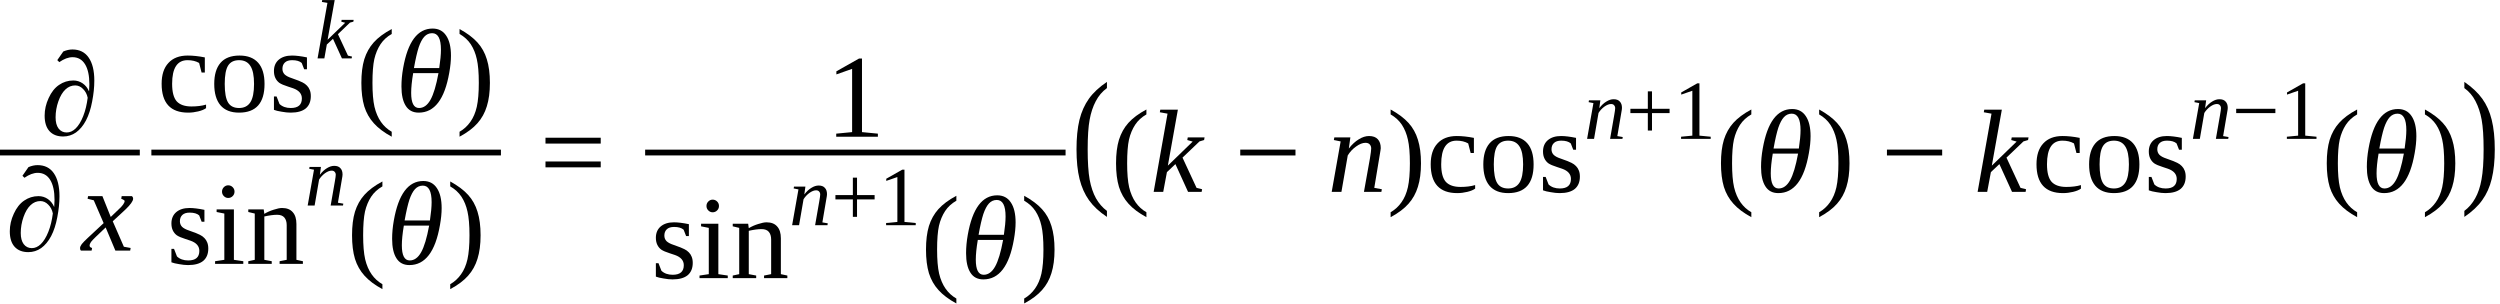
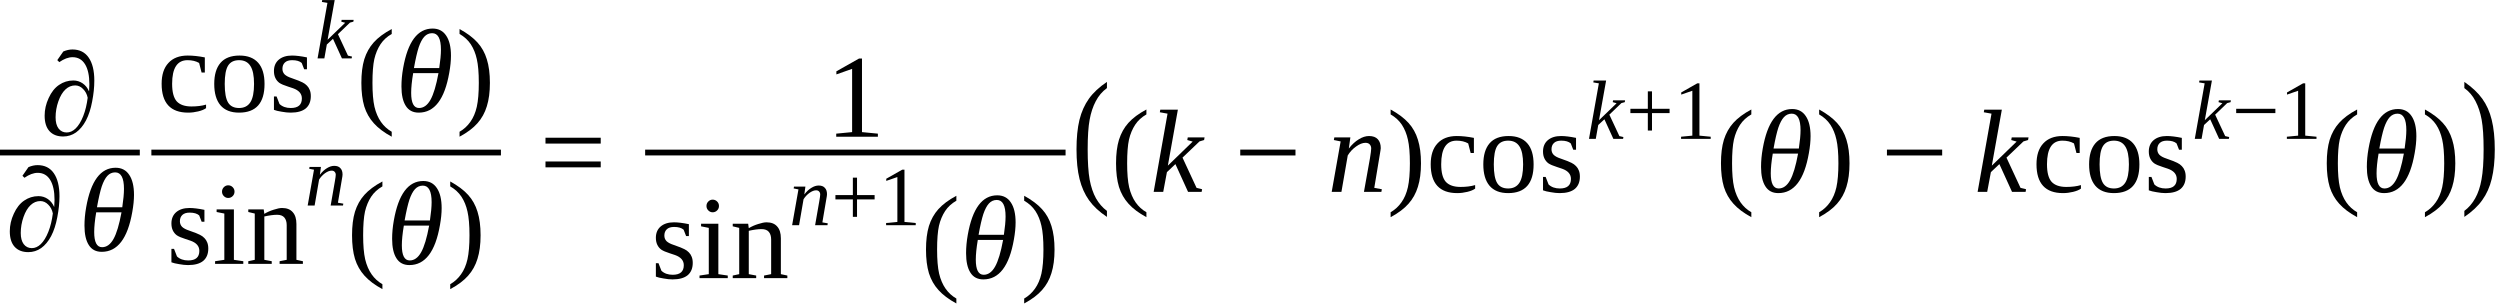
<svg xmlns="http://www.w3.org/2000/svg" height="30.74pt" width="253.204pt" viewBox="0 -19.433 253.204 30.74">
  <g transform="translate(0, -3.984375)">
    <g transform="translate(4.114908, -5.765625)">
      <text font-size="12" text-anchor="middle" y="3.984" x="2.965" font-family="Times New Roman" fill="black">∂</text>
    </g>
    <g transform="translate(0.585938, 9.931641)">
      <g transform="translate(0, -3.984375)">
        <text font-size="12" text-anchor="middle" y="3.984" x="2.965" font-family="Times New Roman" fill="black">∂</text>
      </g>
      <g transform="translate(7.26302, 0)">
-         <text font-size="12" text-anchor="middle" y="0" x="3.062" font-family="Times New Roman" font-style="italic" fill="black">x</text>
+         <text font-size="12" text-anchor="middle" y="0" x="3.062" font-family="Times New Roman" font-style="italic" fill="black">θ</text>
      </g>
    </g>
    <line stroke-width="0.586" y2="0" y1="0" stroke="black" stroke-linecap="butt" stroke-dasharray="none" x2="14.16" x1="0" fill="none" />
  </g>
  <g transform="translate(15.33138, -3.984375)">
    <g transform="translate(0.585938, -4.16599)">
      <text font-size="12" text-anchor="middle" y="0" x="7.998" font-family="Times New Roman" fill="black">cos</text>
      <g transform="translate(15.99609, 0)">
        <text font-size="12" text-anchor="middle" y="0" x="0" font-family="Times New Roman, Lucida Sans Unicode" fill="black" />
        <g transform="translate(0, -5.367188)">
          <text font-size="8.52" text-anchor="middle" y="0" x="1.891" font-family="Times New Roman" font-style="italic" fill="black">k</text>
        </g>
      </g>
      <g transform="translate(20.15209, 0)">
        <g transform="translate(0, -3.984375)">
          <text font-size="12.013" transform="scale(0.998927, 1)" text-anchor="middle" y="3.982" x="2" font-family="Times New Roman" fill="black">(</text>
        </g>
        <g transform="translate(3.996094, 0)">
          <text font-size="12" text-anchor="middle" y="0" x="2.947" font-family="Times New Roman" font-style="italic" fill="black">θ</text>
        </g>
        <g transform="translate(10.08398, -3.984375)">
          <text font-size="12.013" transform="scale(0.998927, 1)" text-anchor="middle" y="3.982" x="2" font-family="Times New Roman" fill="black">)</text>
        </g>
      </g>
    </g>
    <g transform="translate(1.530029, 11.27344)">
      <text font-size="12" text-anchor="middle" y="0" x="7.002" font-family="Times New Roman" fill="black">sin</text>
      <g transform="translate(14.00391, -5.908887)">
        <text font-size="8.52" text-anchor="middle" y="0" x="2.13" font-family="Times New Roman" font-style="italic" fill="black">n</text>
      </g>
      <g transform="translate(18.26391, 0)">
        <g transform="translate(0, -3.984375)">
          <text font-size="12.013" transform="scale(0.998927, 1)" text-anchor="middle" y="3.982" x="2" font-family="Times New Roman" fill="black">(</text>
        </g>
        <g transform="translate(3.996094, 0)">
          <text font-size="12" text-anchor="middle" y="0" x="2.947" font-family="Times New Roman" font-style="italic" fill="black">θ</text>
        </g>
        <g transform="translate(10.08398, -3.984375)">
          <text font-size="12.013" transform="scale(0.998927, 1)" text-anchor="middle" y="3.982" x="2" font-family="Times New Roman" fill="black">)</text>
        </g>
      </g>
    </g>
    <line stroke-width="0.586" y2="0" y1="0" stroke="black" stroke-linecap="butt" stroke-dasharray="none" x2="35.404" x1="0" fill="none" />
  </g>
  <g transform="translate(54.65469, -3.984375)">
    <text font-size="12" text-anchor="middle" y="3.984" x="3.384" font-family="Times New Roman" fill="black">=</text>
  </g>
  <g transform="translate(65.34155, -3.984375)">
    <g transform="translate(18.29042, -1.599609)">
      <text font-size="12" text-anchor="middle" y="0" x="3" font-family="Times New Roman" fill="black">1</text>
    </g>
    <g transform="translate(0.585938, 12.72445)">
      <text font-size="12" text-anchor="middle" y="0" x="7.002" font-family="Times New Roman" fill="black">sin</text>
      <g transform="translate(14.00391, -5.367188)">
        <text font-size="8.52" text-anchor="middle" y="0" x="2.13" font-family="Times New Roman" font-style="italic" fill="black">n</text>
        <g transform="translate(4.26, -2.828906)">
          <text font-size="8.52" text-anchor="middle" y="2.829" x="2.402" font-family="Times New Roman" fill="black">+</text>
        </g>
        <g transform="translate(9.06498, 0)">
          <text font-size="8.52" text-anchor="middle" y="0" x="2.13" font-family="Times New Roman" fill="black">1</text>
        </g>
      </g>
      <g transform="translate(27.32889, 0)">
        <g transform="translate(0, -3.984375)">
          <text font-size="12.013" transform="scale(0.998927, 1)" text-anchor="middle" y="3.982" x="2" font-family="Times New Roman" fill="black">(</text>
        </g>
        <g transform="translate(3.996094, 0)">
          <text font-size="12" text-anchor="middle" y="0" x="2.947" font-family="Times New Roman" font-style="italic" fill="black">θ</text>
        </g>
        <g transform="translate(10.08398, -3.984375)">
          <text font-size="12.013" transform="scale(0.998927, 1)" text-anchor="middle" y="3.982" x="2" font-family="Times New Roman" fill="black">)</text>
        </g>
      </g>
    </g>
    <line stroke-width="0.586" y2="0" y1="0" stroke="black" stroke-linecap="butt" stroke-dasharray="none" x2="42.581" x1="0" fill="none" />
  </g>
  <g transform="translate(108.5083, 0)">
    <g transform="translate(0, -3.984375)">
      <text font-size="15.085" transform="scale(0.795509, 1)" text-anchor="middle" y="3.319" x="2.512" font-family="Times New Roman" fill="black">(</text>
    </g>
    <g transform="translate(3.996094, 0)">
      <g transform="translate(0, -3.984375)">
        <text font-size="12.013" transform="scale(0.998927, 1)" text-anchor="middle" y="3.982" x="2" font-family="Times New Roman" fill="black">(</text>
      </g>
      <g transform="translate(3.996094, 0)">
        <text font-size="12" text-anchor="middle" y="0" x="2.663" font-family="Times New Roman" font-style="italic" fill="black">k</text>
        <g transform="translate(8.52018, -3.984375)">
          <text font-size="12" text-anchor="middle" y="3.984" x="3.384" font-family="Times New Roman" fill="black">−</text>
        </g>
        <g transform="translate(17.95442, 0)">
          <text font-size="12" text-anchor="middle" y="0" x="3" font-family="Times New Roman" font-style="italic" fill="black">n</text>
        </g>
      </g>
      <g transform="translate(27.95052, -3.984375)">
        <text font-size="12.013" transform="scale(0.998927, 1)" text-anchor="middle" y="3.982" x="2" font-family="Times New Roman" fill="black">)</text>
      </g>
      <g transform="translate(31.94661, 0)">
        <text font-size="12" text-anchor="middle" y="0" x="7.998" font-family="Times New Roman" fill="black">cos</text>
        <g transform="translate(15.99609, -5.367188)">
-           <text font-size="8.52" text-anchor="middle" y="0" x="2.13" font-family="Times New Roman" font-style="italic" fill="black">n</text>
+           <text font-size="8.52" text-anchor="middle" y="0" x="2.13" font-family="Times New Roman" font-style="italic" fill="black">k</text>
          <g transform="translate(4.26, -2.828906)">
            <text font-size="8.52" text-anchor="middle" y="2.829" x="2.402" font-family="Times New Roman" fill="black">+</text>
          </g>
          <g transform="translate(9.06498, 0)">
            <text font-size="8.52" text-anchor="middle" y="0" x="2.13" font-family="Times New Roman" fill="black">1</text>
          </g>
        </g>
      </g>
      <g transform="translate(61.26768, 0)">
        <g transform="translate(0, -3.984375)">
          <text font-size="12.013" transform="scale(0.998927, 1)" text-anchor="middle" y="3.982" x="2" font-family="Times New Roman" fill="black">(</text>
        </g>
        <g transform="translate(3.996094, 0)">
          <text font-size="12" text-anchor="middle" y="0" x="2.947" font-family="Times New Roman" font-style="italic" fill="black">θ</text>
        </g>
        <g transform="translate(10.08398, -3.984375)">
          <text font-size="12.013" transform="scale(0.998927, 1)" text-anchor="middle" y="3.982" x="2" font-family="Times New Roman" fill="black">)</text>
        </g>
      </g>
      <g transform="translate(78.01443, -3.984375)">
        <text font-size="12" text-anchor="middle" y="3.984" x="3.384" font-family="Times New Roman" fill="black">−</text>
      </g>
      <g transform="translate(87.44867, 0)">
        <text font-size="12" text-anchor="middle" y="0" x="2.663" font-family="Times New Roman" font-style="italic" fill="black">k</text>
      </g>
      <g transform="translate(93.30218, 0)">
        <text font-size="12" text-anchor="middle" y="0" x="7.998" font-family="Times New Roman" fill="black">cos</text>
        <g transform="translate(15.99609, -5.367188)">
-           <text font-size="8.52" text-anchor="middle" y="0" x="2.13" font-family="Times New Roman" font-style="italic" fill="black">n</text>
+           <text font-size="8.52" text-anchor="middle" y="0" x="2.13" font-family="Times New Roman" font-style="italic" fill="black">k</text>
          <g transform="translate(4.26, -2.828906)">
            <text font-size="8.52" text-anchor="middle" y="2.829" x="2.402" font-family="Times New Roman" fill="black">−</text>
          </g>
          <g transform="translate(9.06498, 0)">
            <text font-size="8.52" text-anchor="middle" y="0" x="2.13" font-family="Times New Roman" fill="black">1</text>
          </g>
        </g>
      </g>
      <g transform="translate(122.6233, 0)">
        <g transform="translate(0, -3.984375)">
          <text font-size="12.013" transform="scale(0.998927, 1)" text-anchor="middle" y="3.982" x="2" font-family="Times New Roman" fill="black">(</text>
        </g>
        <g transform="translate(3.996094, 0)">
          <text font-size="12" text-anchor="middle" y="0" x="2.947" font-family="Times New Roman" font-style="italic" fill="black">θ</text>
        </g>
        <g transform="translate(10.08398, -3.984375)">
          <text font-size="12.013" transform="scale(0.998927, 1)" text-anchor="middle" y="3.982" x="2" font-family="Times New Roman" fill="black">)</text>
        </g>
      </g>
    </g>
    <g transform="translate(140.6994, -3.984375)">
      <text font-size="15.085" transform="scale(0.795509, 1)" text-anchor="middle" y="3.319" x="2.512" font-family="Times New Roman" fill="black">)</text>
    </g>
  </g>
</svg>
